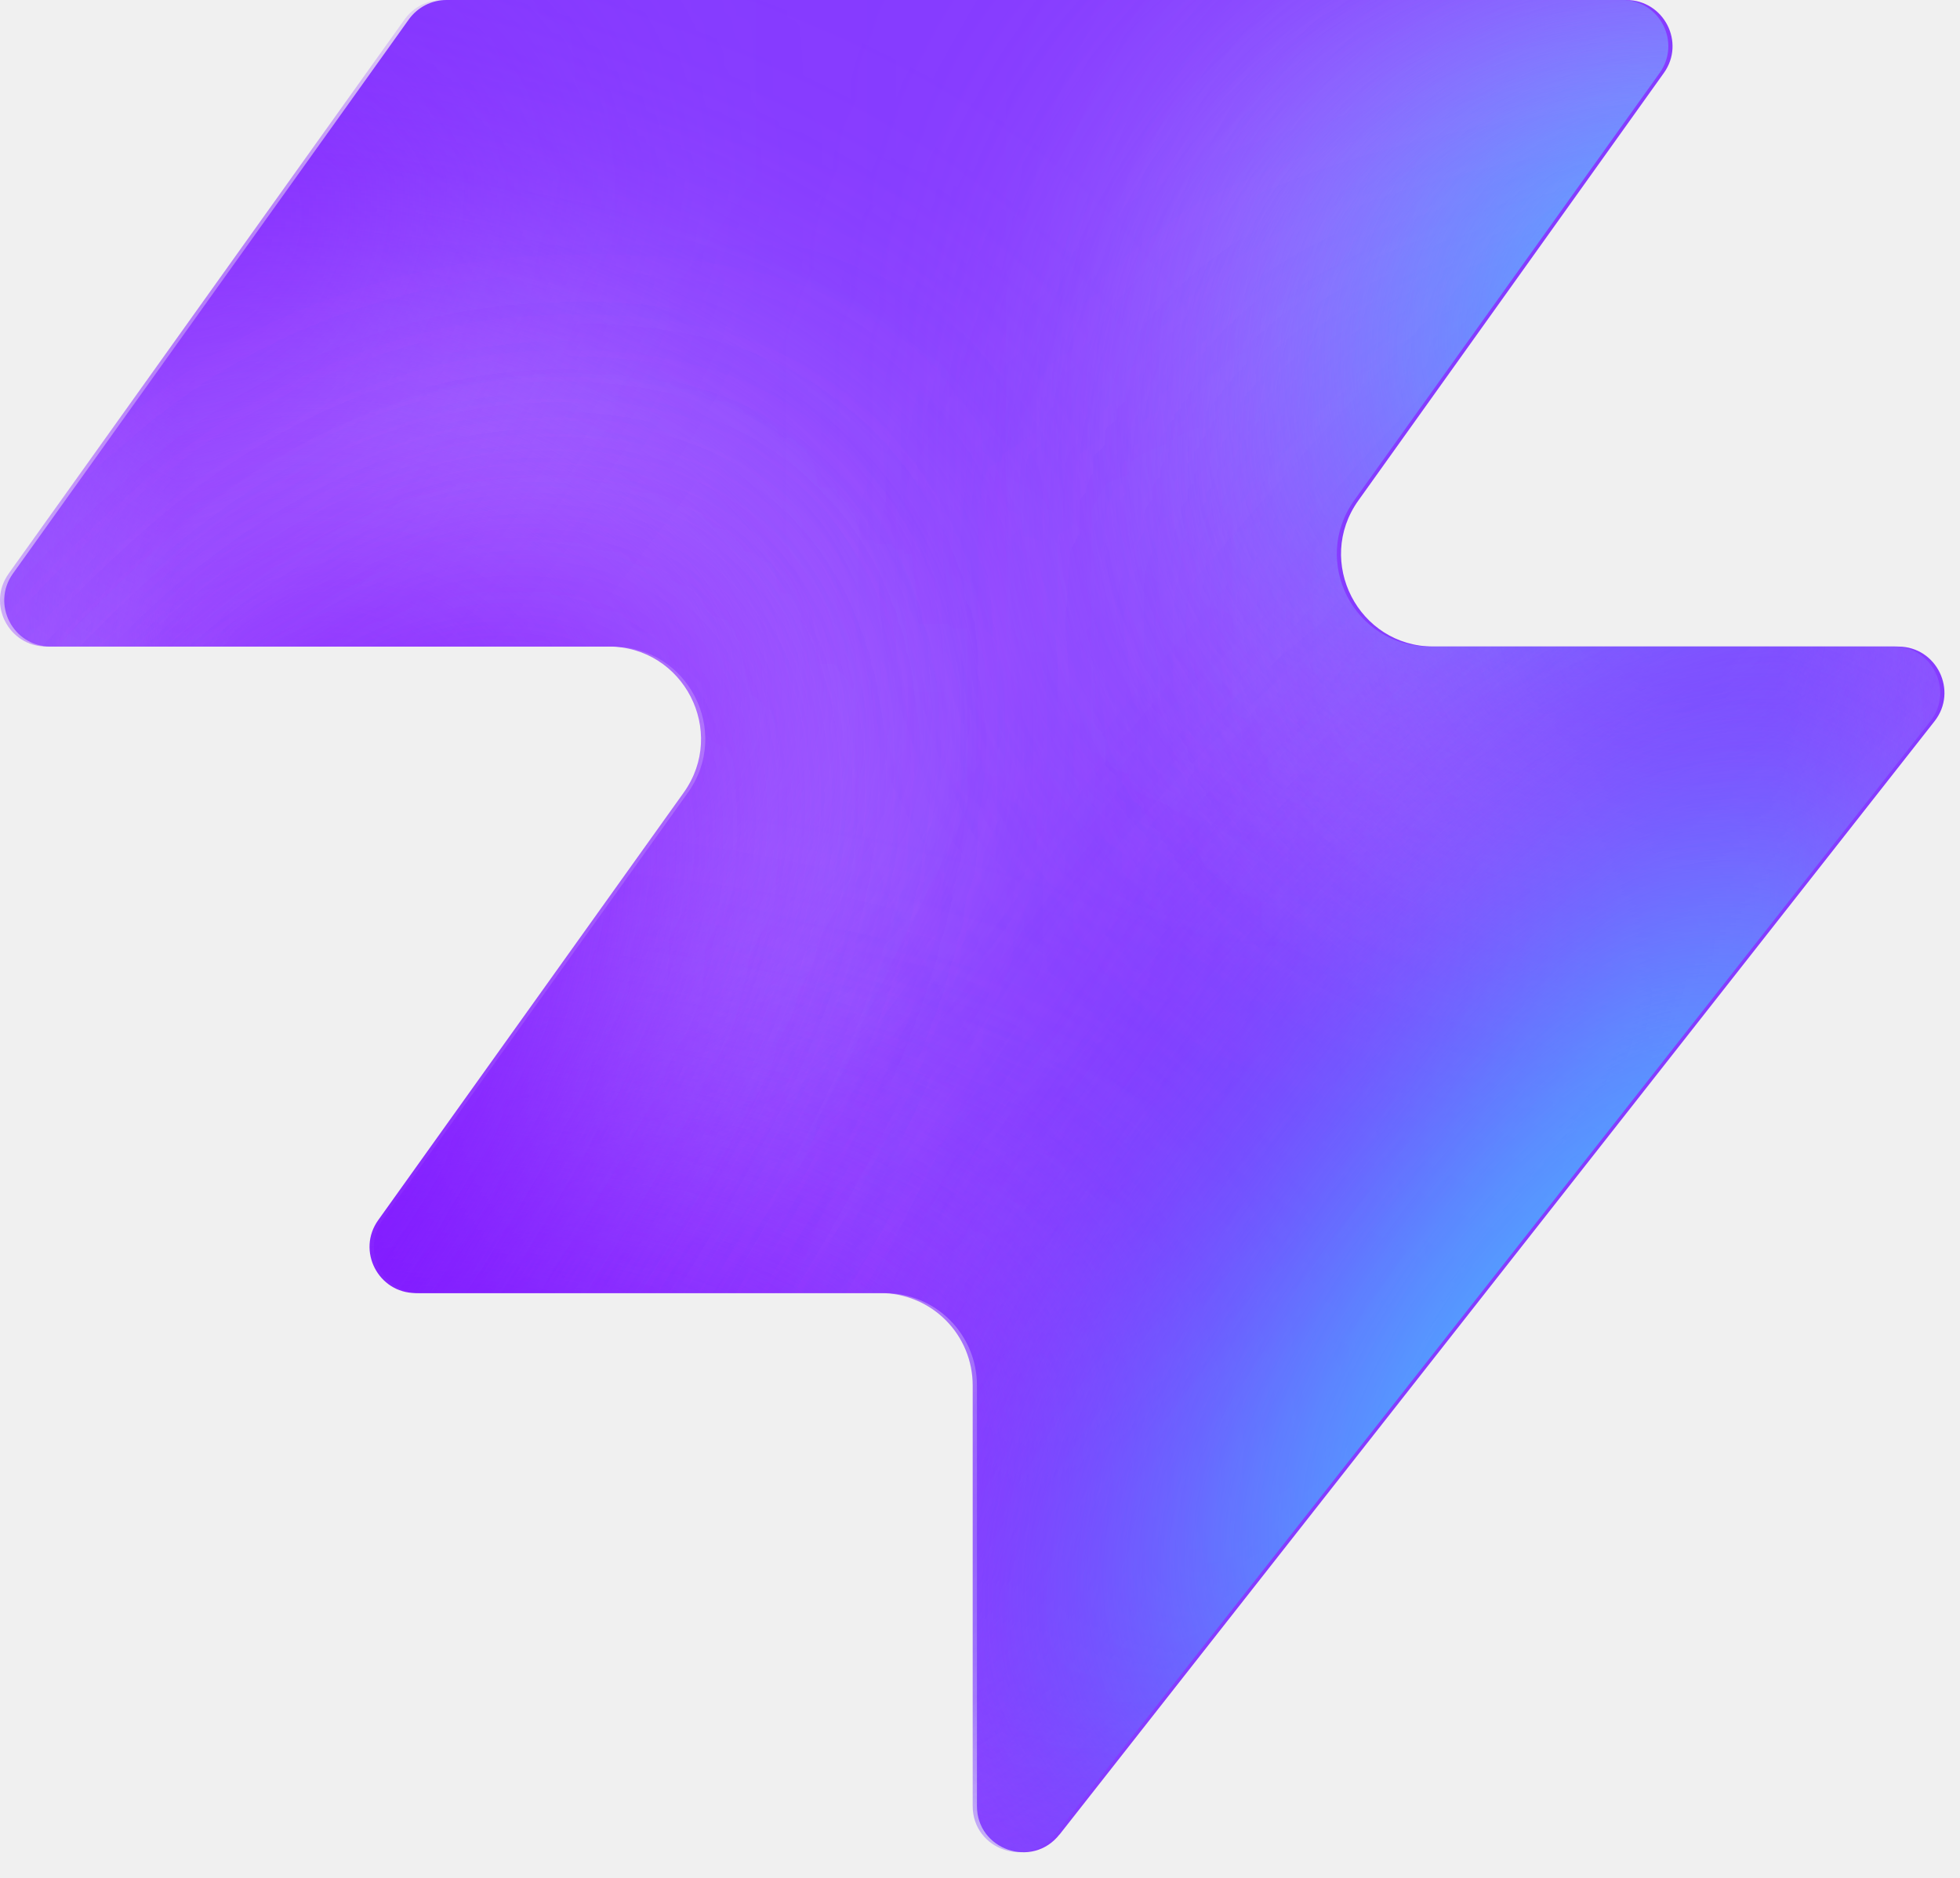
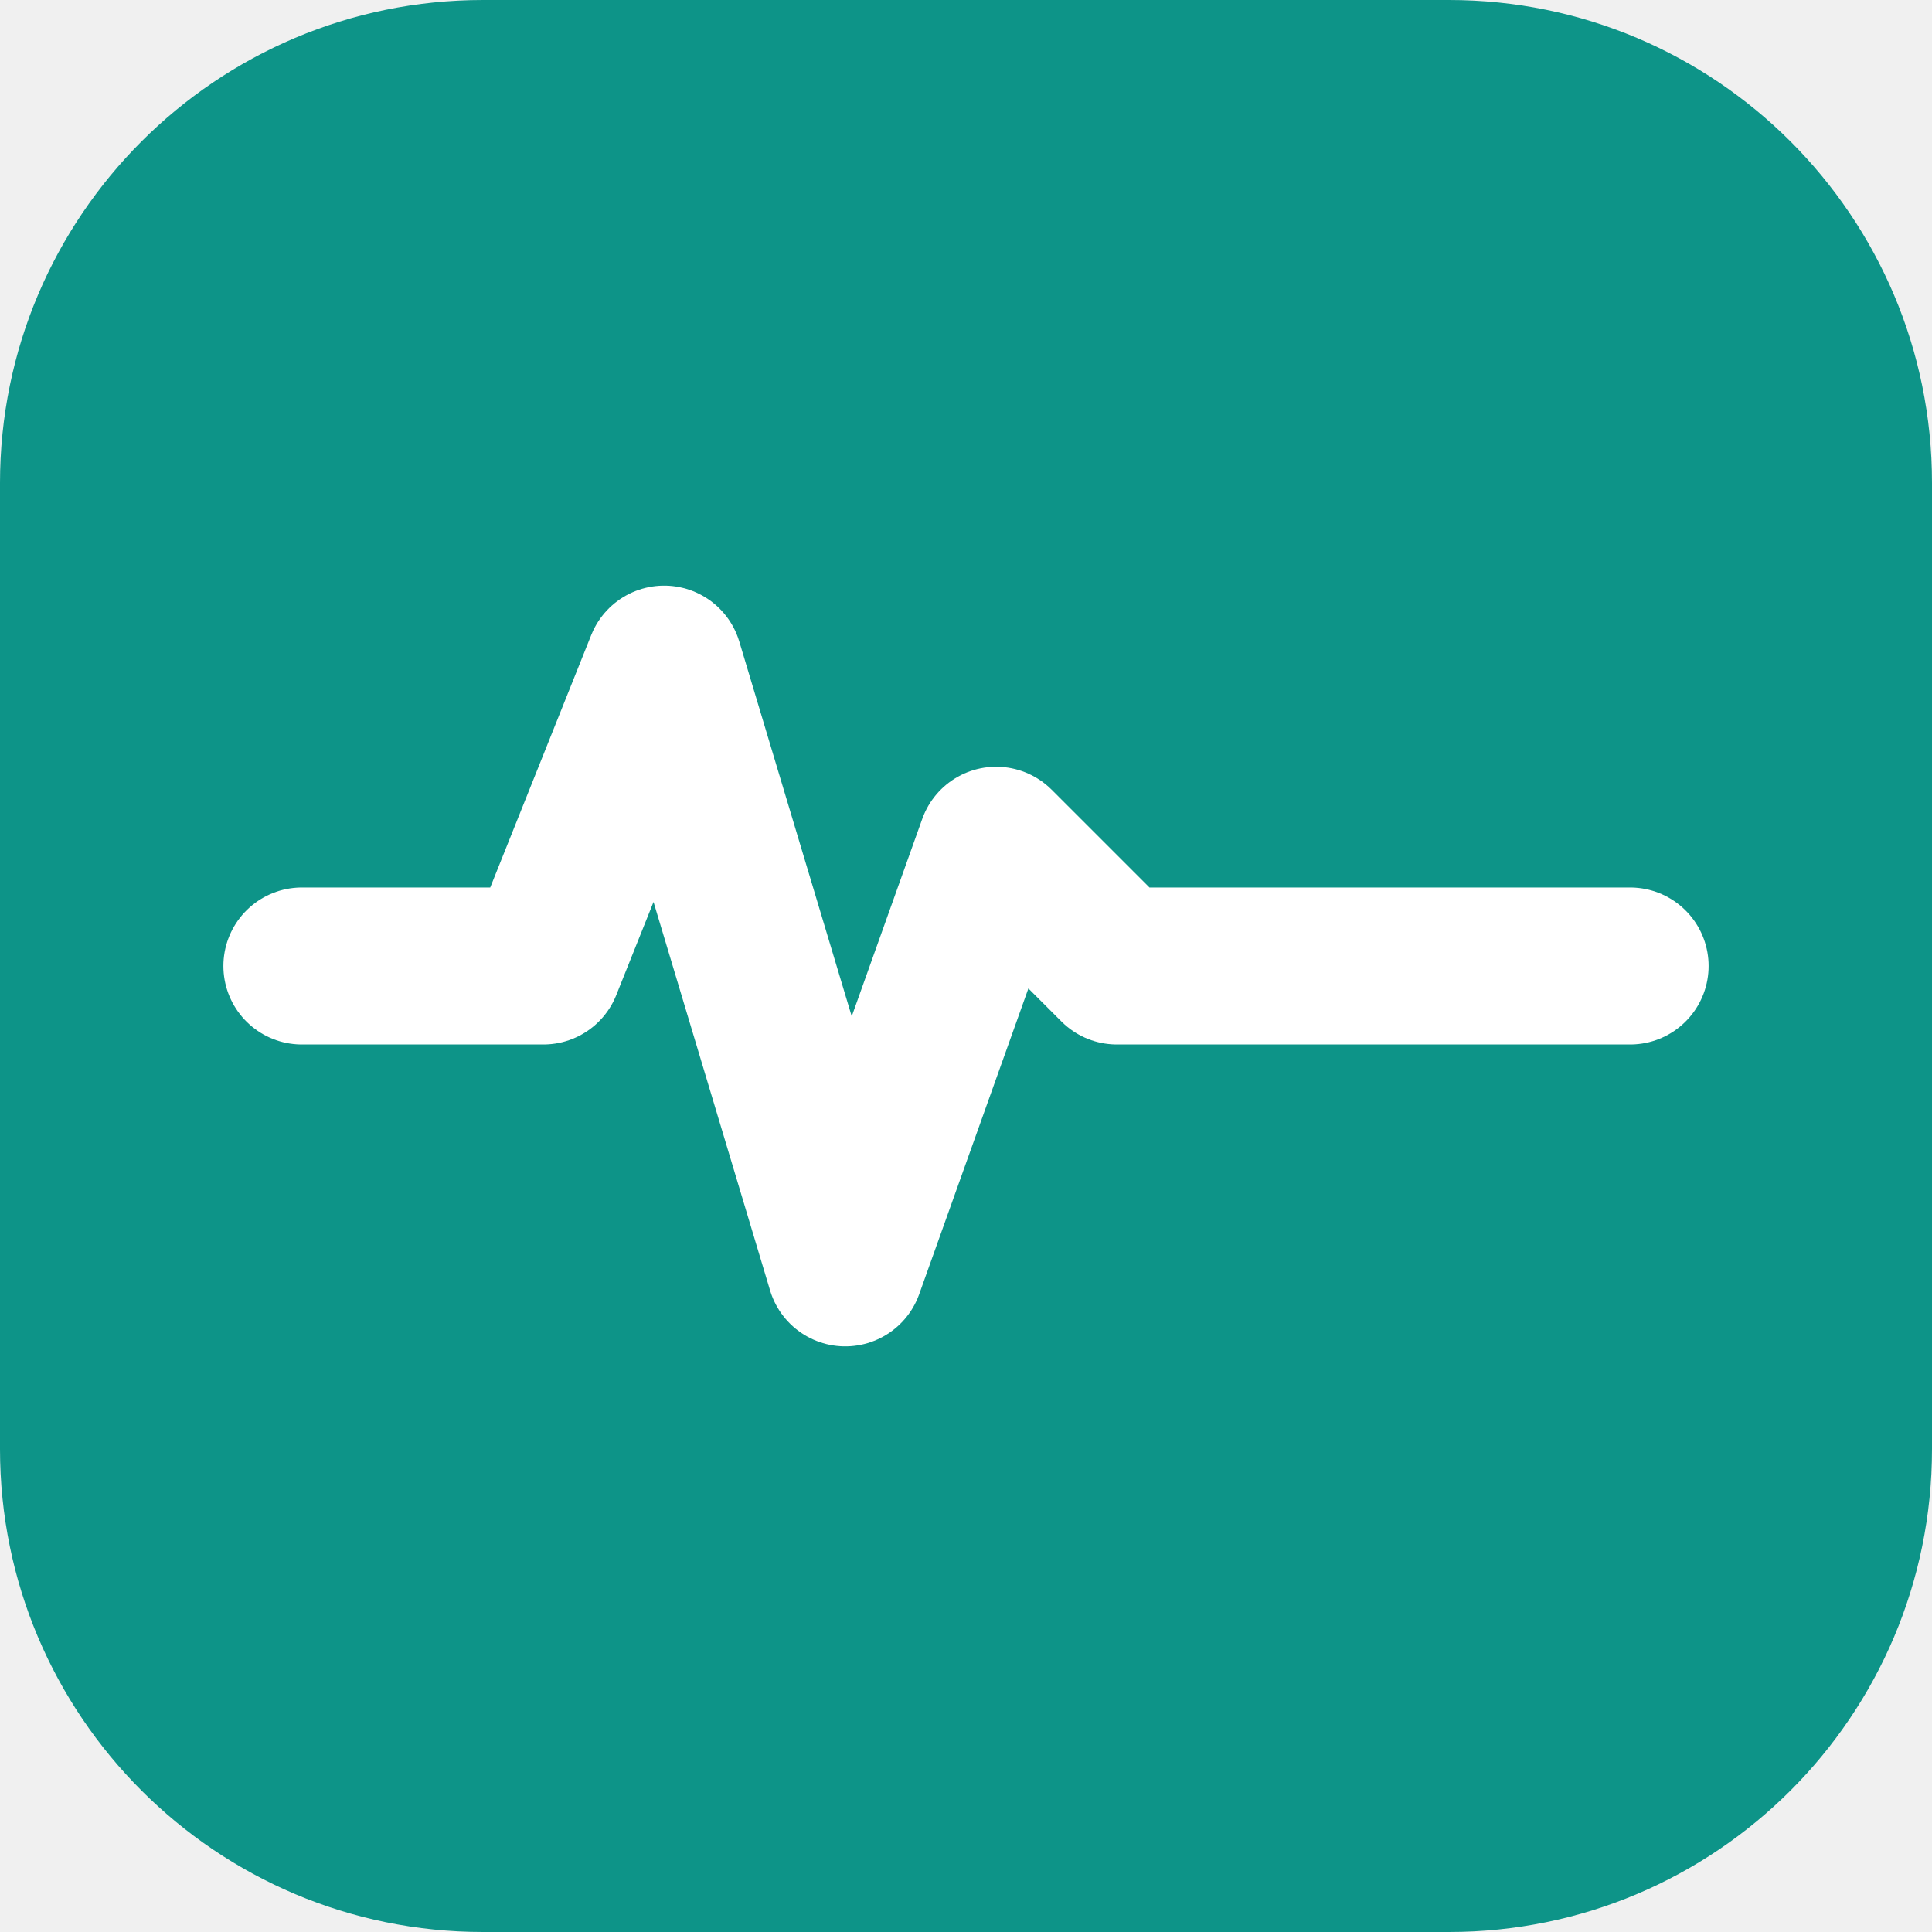
- <svg xmlns="http://www.w3.org/2000/svg" width="48" height="46" fill="none" viewBox="0 0 48 46">
-   <path fill="#863bff" d="M25.946 44.938c-.664.845-2.021.375-2.021-.698V33.937a2.26 2.26 0 0 0-2.262-2.262H10.287c-.92 0-1.456-1.04-.92-1.788l7.48-10.471c1.07-1.497 0-3.578-1.842-3.578H1.237c-.92 0-1.456-1.04-.92-1.788L10.013.474c.214-.297.556-.474.92-.474h28.894c.92 0 1.456 1.04.92 1.788l-7.48 10.471c-1.07 1.498 0 3.579 1.842 3.579h11.377c.943 0 1.473 1.088.89 1.83L25.947 44.94z" style="fill:#863bff;fill:color(display-p3 .525 .23 1);fill-opacity:1" />
-   <mask id="a" width="48" height="46" x="0" y="0" maskUnits="userSpaceOnUse" style="mask-type:alpha">
-     <path fill="#000" d="M25.842 44.938c-.664.844-2.021.375-2.021-.698V33.937a2.26 2.26 0 0 0-2.262-2.262H10.183c-.92 0-1.456-1.04-.92-1.788l7.48-10.471c1.07-1.498 0-3.579-1.842-3.579H1.133c-.92 0-1.456-1.04-.92-1.787L9.91.473c.214-.297.556-.474.92-.474h28.894c.92 0 1.456 1.04.92 1.788l-7.48 10.471c-1.07 1.498 0 3.578 1.842 3.578h11.377c.943 0 1.473 1.088.89 1.832L25.843 44.94z" style="fill:#000;fill-opacity:1" />
-   </mask>
-   <g mask="url(#a)">
-     <g filter="url(#b)">
-       <ellipse cx="5.508" cy="14.704" fill="#ede6ff" rx="5.508" ry="14.704" style="fill:#ede6ff;fill:color(display-p3 .927 .903 1);fill-opacity:1" transform="matrix(.00324 1 1 -.00324 -4.47 31.516)" />
-     </g>
-     <g filter="url(#c)">
-       <ellipse cx="10.399" cy="29.851" fill="#ede6ff" rx="10.399" ry="29.851" style="fill:#ede6ff;fill:color(display-p3 .927 .903 1);fill-opacity:1" transform="matrix(.00324 1 1 -.00324 -39.328 7.883)" />
-     </g>
-     <g filter="url(#d)">
-       <ellipse cx="5.508" cy="30.487" fill="#7e14ff" rx="5.508" ry="30.487" style="fill:#7e14ff;fill:color(display-p3 .492 .077 1);fill-opacity:1" transform="rotate(89.814 -25.913 -14.639)scale(1 -1)" />
-     </g>
-     <g filter="url(#e)">
-       <ellipse cx="5.508" cy="30.599" fill="#7e14ff" rx="5.508" ry="30.599" style="fill:#7e14ff;fill:color(display-p3 .492 .077 1);fill-opacity:1" transform="rotate(89.814 -32.644 -3.334)scale(1 -1)" />
-     </g>
-     <g filter="url(#f)">
-       <ellipse cx="5.508" cy="30.599" fill="#7e14ff" rx="5.508" ry="30.599" style="fill:#7e14ff;fill:color(display-p3 .492 .077 1);fill-opacity:1" transform="matrix(.00324 1 1 -.00324 -34.34 30.47)" />
-     </g>
-     <g filter="url(#g)">
-       <ellipse cx="14.072" cy="22.078" fill="#ede6ff" rx="14.072" ry="22.078" style="fill:#ede6ff;fill:color(display-p3 .927 .903 1);fill-opacity:1" transform="rotate(93.35 24.506 48.493)scale(-1 1)" />
-     </g>
-     <g filter="url(#h)">
-       <ellipse cx="3.47" cy="21.501" fill="#7e14ff" rx="3.47" ry="21.501" style="fill:#7e14ff;fill:color(display-p3 .492 .077 1);fill-opacity:1" transform="rotate(89.009 28.708 47.59)scale(-1 1)" />
-     </g>
-     <g filter="url(#i)">
-       <ellipse cx="3.47" cy="21.501" fill="#7e14ff" rx="3.47" ry="21.501" style="fill:#7e14ff;fill:color(display-p3 .492 .077 1);fill-opacity:1" transform="rotate(89.009 28.708 47.59)scale(-1 1)" />
-     </g>
-     <g filter="url(#j)">
-       <ellipse cx=".387" cy="8.972" fill="#7e14ff" rx="4.407" ry="29.108" style="fill:#7e14ff;fill:color(display-p3 .492 .077 1);fill-opacity:1" transform="rotate(39.51 .387 8.972)" />
-     </g>
-     <g filter="url(#k)">
-       <ellipse cx="47.523" cy="-6.092" fill="#7e14ff" rx="4.407" ry="29.108" style="fill:#7e14ff;fill:color(display-p3 .492 .077 1);fill-opacity:1" transform="rotate(37.892 47.523 -6.092)" />
-     </g>
-     <g filter="url(#l)">
-       <ellipse cx="41.412" cy="6.333" fill="#47bfff" rx="5.971" ry="9.665" style="fill:#47bfff;fill:color(display-p3 .28 .748 1);fill-opacity:1" transform="rotate(37.892 41.412 6.333)" />
-     </g>
-     <g filter="url(#m)">
-       <ellipse cx="-1.879" cy="38.332" fill="#7e14ff" rx="4.407" ry="29.108" style="fill:#7e14ff;fill:color(display-p3 .492 .077 1);fill-opacity:1" transform="rotate(37.892 -1.88 38.332)" />
-     </g>
-     <g filter="url(#n)">
-       <ellipse cx="-1.879" cy="38.332" fill="#7e14ff" rx="4.407" ry="29.108" style="fill:#7e14ff;fill:color(display-p3 .492 .077 1);fill-opacity:1" transform="rotate(37.892 -1.88 38.332)" />
-     </g>
-     <g filter="url(#o)">
-       <ellipse cx="35.651" cy="29.907" fill="#7e14ff" rx="4.407" ry="29.108" style="fill:#7e14ff;fill:color(display-p3 .492 .077 1);fill-opacity:1" transform="rotate(37.892 35.651 29.907)" />
-     </g>
-     <g filter="url(#p)">
-       <ellipse cx="38.418" cy="32.4" fill="#47bfff" rx="5.971" ry="15.297" style="fill:#47bfff;fill:color(display-p3 .28 .748 1);fill-opacity:1" transform="rotate(37.892 38.418 32.4)" />
-     </g>
-   </g>
-   <defs>
-     <filter id="b" width="60.045" height="41.654" x="-19.77" y="16.149" color-interpolation-filters="sRGB" filterUnits="userSpaceOnUse">
-       <feFlood flood-opacity="0" result="BackgroundImageFix" />
-       <feBlend in="SourceGraphic" in2="BackgroundImageFix" result="shape" />
-       <feGaussianBlur result="effect1_foregroundBlur_2002_17158" stdDeviation="7.659" />
-     </filter>
-     <filter id="c" width="90.34" height="51.437" x="-54.613" y="-7.533" color-interpolation-filters="sRGB" filterUnits="userSpaceOnUse">
-       <feFlood flood-opacity="0" result="BackgroundImageFix" />
-       <feBlend in="SourceGraphic" in2="BackgroundImageFix" result="shape" />
-       <feGaussianBlur result="effect1_foregroundBlur_2002_17158" stdDeviation="7.659" />
-     </filter>
-     <filter id="d" width="79.355" height="29.4" x="-49.64" y="2.03" color-interpolation-filters="sRGB" filterUnits="userSpaceOnUse">
-       <feFlood flood-opacity="0" result="BackgroundImageFix" />
-       <feBlend in="SourceGraphic" in2="BackgroundImageFix" result="shape" />
-       <feGaussianBlur result="effect1_foregroundBlur_2002_17158" stdDeviation="4.596" />
-     </filter>
-     <filter id="e" width="79.579" height="29.4" x="-45.045" y="20.029" color-interpolation-filters="sRGB" filterUnits="userSpaceOnUse">
-       <feFlood flood-opacity="0" result="BackgroundImageFix" />
-       <feBlend in="SourceGraphic" in2="BackgroundImageFix" result="shape" />
-       <feGaussianBlur result="effect1_foregroundBlur_2002_17158" stdDeviation="4.596" />
-     </filter>
-     <filter id="f" width="79.579" height="29.4" x="-43.513" y="21.178" color-interpolation-filters="sRGB" filterUnits="userSpaceOnUse">
-       <feFlood flood-opacity="0" result="BackgroundImageFix" />
-       <feBlend in="SourceGraphic" in2="BackgroundImageFix" result="shape" />
-       <feGaussianBlur result="effect1_foregroundBlur_2002_17158" stdDeviation="4.596" />
-     </filter>
-     <filter id="g" width="74.749" height="58.852" x="15.756" y="-17.901" color-interpolation-filters="sRGB" filterUnits="userSpaceOnUse">
-       <feFlood flood-opacity="0" result="BackgroundImageFix" />
-       <feBlend in="SourceGraphic" in2="BackgroundImageFix" result="shape" />
-       <feGaussianBlur result="effect1_foregroundBlur_2002_17158" stdDeviation="7.659" />
-     </filter>
-     <filter id="h" width="61.377" height="25.362" x="23.548" y="2.284" color-interpolation-filters="sRGB" filterUnits="userSpaceOnUse">
-       <feFlood flood-opacity="0" result="BackgroundImageFix" />
-       <feBlend in="SourceGraphic" in2="BackgroundImageFix" result="shape" />
-       <feGaussianBlur result="effect1_foregroundBlur_2002_17158" stdDeviation="4.596" />
-     </filter>
-     <filter id="i" width="61.377" height="25.362" x="23.548" y="2.284" color-interpolation-filters="sRGB" filterUnits="userSpaceOnUse">
-       <feFlood flood-opacity="0" result="BackgroundImageFix" />
-       <feBlend in="SourceGraphic" in2="BackgroundImageFix" result="shape" />
-       <feGaussianBlur result="effect1_foregroundBlur_2002_17158" stdDeviation="4.596" />
-     </filter>
-     <filter id="j" width="56.045" height="63.649" x="-27.636" y="-22.853" color-interpolation-filters="sRGB" filterUnits="userSpaceOnUse">
-       <feFlood flood-opacity="0" result="BackgroundImageFix" />
-       <feBlend in="SourceGraphic" in2="BackgroundImageFix" result="shape" />
-       <feGaussianBlur result="effect1_foregroundBlur_2002_17158" stdDeviation="4.596" />
-     </filter>
-     <filter id="k" width="54.814" height="64.646" x="20.116" y="-38.415" color-interpolation-filters="sRGB" filterUnits="userSpaceOnUse">
-       <feFlood flood-opacity="0" result="BackgroundImageFix" />
-       <feBlend in="SourceGraphic" in2="BackgroundImageFix" result="shape" />
-       <feGaussianBlur result="effect1_foregroundBlur_2002_17158" stdDeviation="4.596" />
-     </filter>
-     <filter id="l" width="33.541" height="35.313" x="24.641" y="-11.323" color-interpolation-filters="sRGB" filterUnits="userSpaceOnUse">
-       <feFlood flood-opacity="0" result="BackgroundImageFix" />
-       <feBlend in="SourceGraphic" in2="BackgroundImageFix" result="shape" />
-       <feGaussianBlur result="effect1_foregroundBlur_2002_17158" stdDeviation="4.596" />
-     </filter>
-     <filter id="m" width="54.814" height="64.646" x="-29.286" y="6.009" color-interpolation-filters="sRGB" filterUnits="userSpaceOnUse">
-       <feFlood flood-opacity="0" result="BackgroundImageFix" />
-       <feBlend in="SourceGraphic" in2="BackgroundImageFix" result="shape" />
-       <feGaussianBlur result="effect1_foregroundBlur_2002_17158" stdDeviation="4.596" />
-     </filter>
-     <filter id="n" width="54.814" height="64.646" x="-29.286" y="6.009" color-interpolation-filters="sRGB" filterUnits="userSpaceOnUse">
-       <feFlood flood-opacity="0" result="BackgroundImageFix" />
-       <feBlend in="SourceGraphic" in2="BackgroundImageFix" result="shape" />
-       <feGaussianBlur result="effect1_foregroundBlur_2002_17158" stdDeviation="4.596" />
-     </filter>
-     <filter id="o" width="54.814" height="64.646" x="8.244" y="-2.416" color-interpolation-filters="sRGB" filterUnits="userSpaceOnUse">
-       <feFlood flood-opacity="0" result="BackgroundImageFix" />
-       <feBlend in="SourceGraphic" in2="BackgroundImageFix" result="shape" />
-       <feGaussianBlur result="effect1_foregroundBlur_2002_17158" stdDeviation="4.596" />
-     </filter>
-     <filter id="p" width="39.409" height="43.623" x="18.713" y="10.588" color-interpolation-filters="sRGB" filterUnits="userSpaceOnUse">
-       <feFlood flood-opacity="0" result="BackgroundImageFix" />
-       <feBlend in="SourceGraphic" in2="BackgroundImageFix" result="shape" />
-       <feGaussianBlur result="effect1_foregroundBlur_2002_17158" stdDeviation="4.596" />
-     </filter>
-   </defs>
+ <svg xmlns="http://www.w3.org/2000/svg" width="32" height="32" viewBox="0 0 32 32">
+   <rect width="32" height="32" rx="8" fill="#0D9488" />
+   <path d="M5 16h4l2-5 3 10 2.5-7 2 2h8.5" fill="none" stroke="#FFFFFF" stroke-width="2.6" stroke-linecap="round" stroke-linejoin="round" />
</svg>
